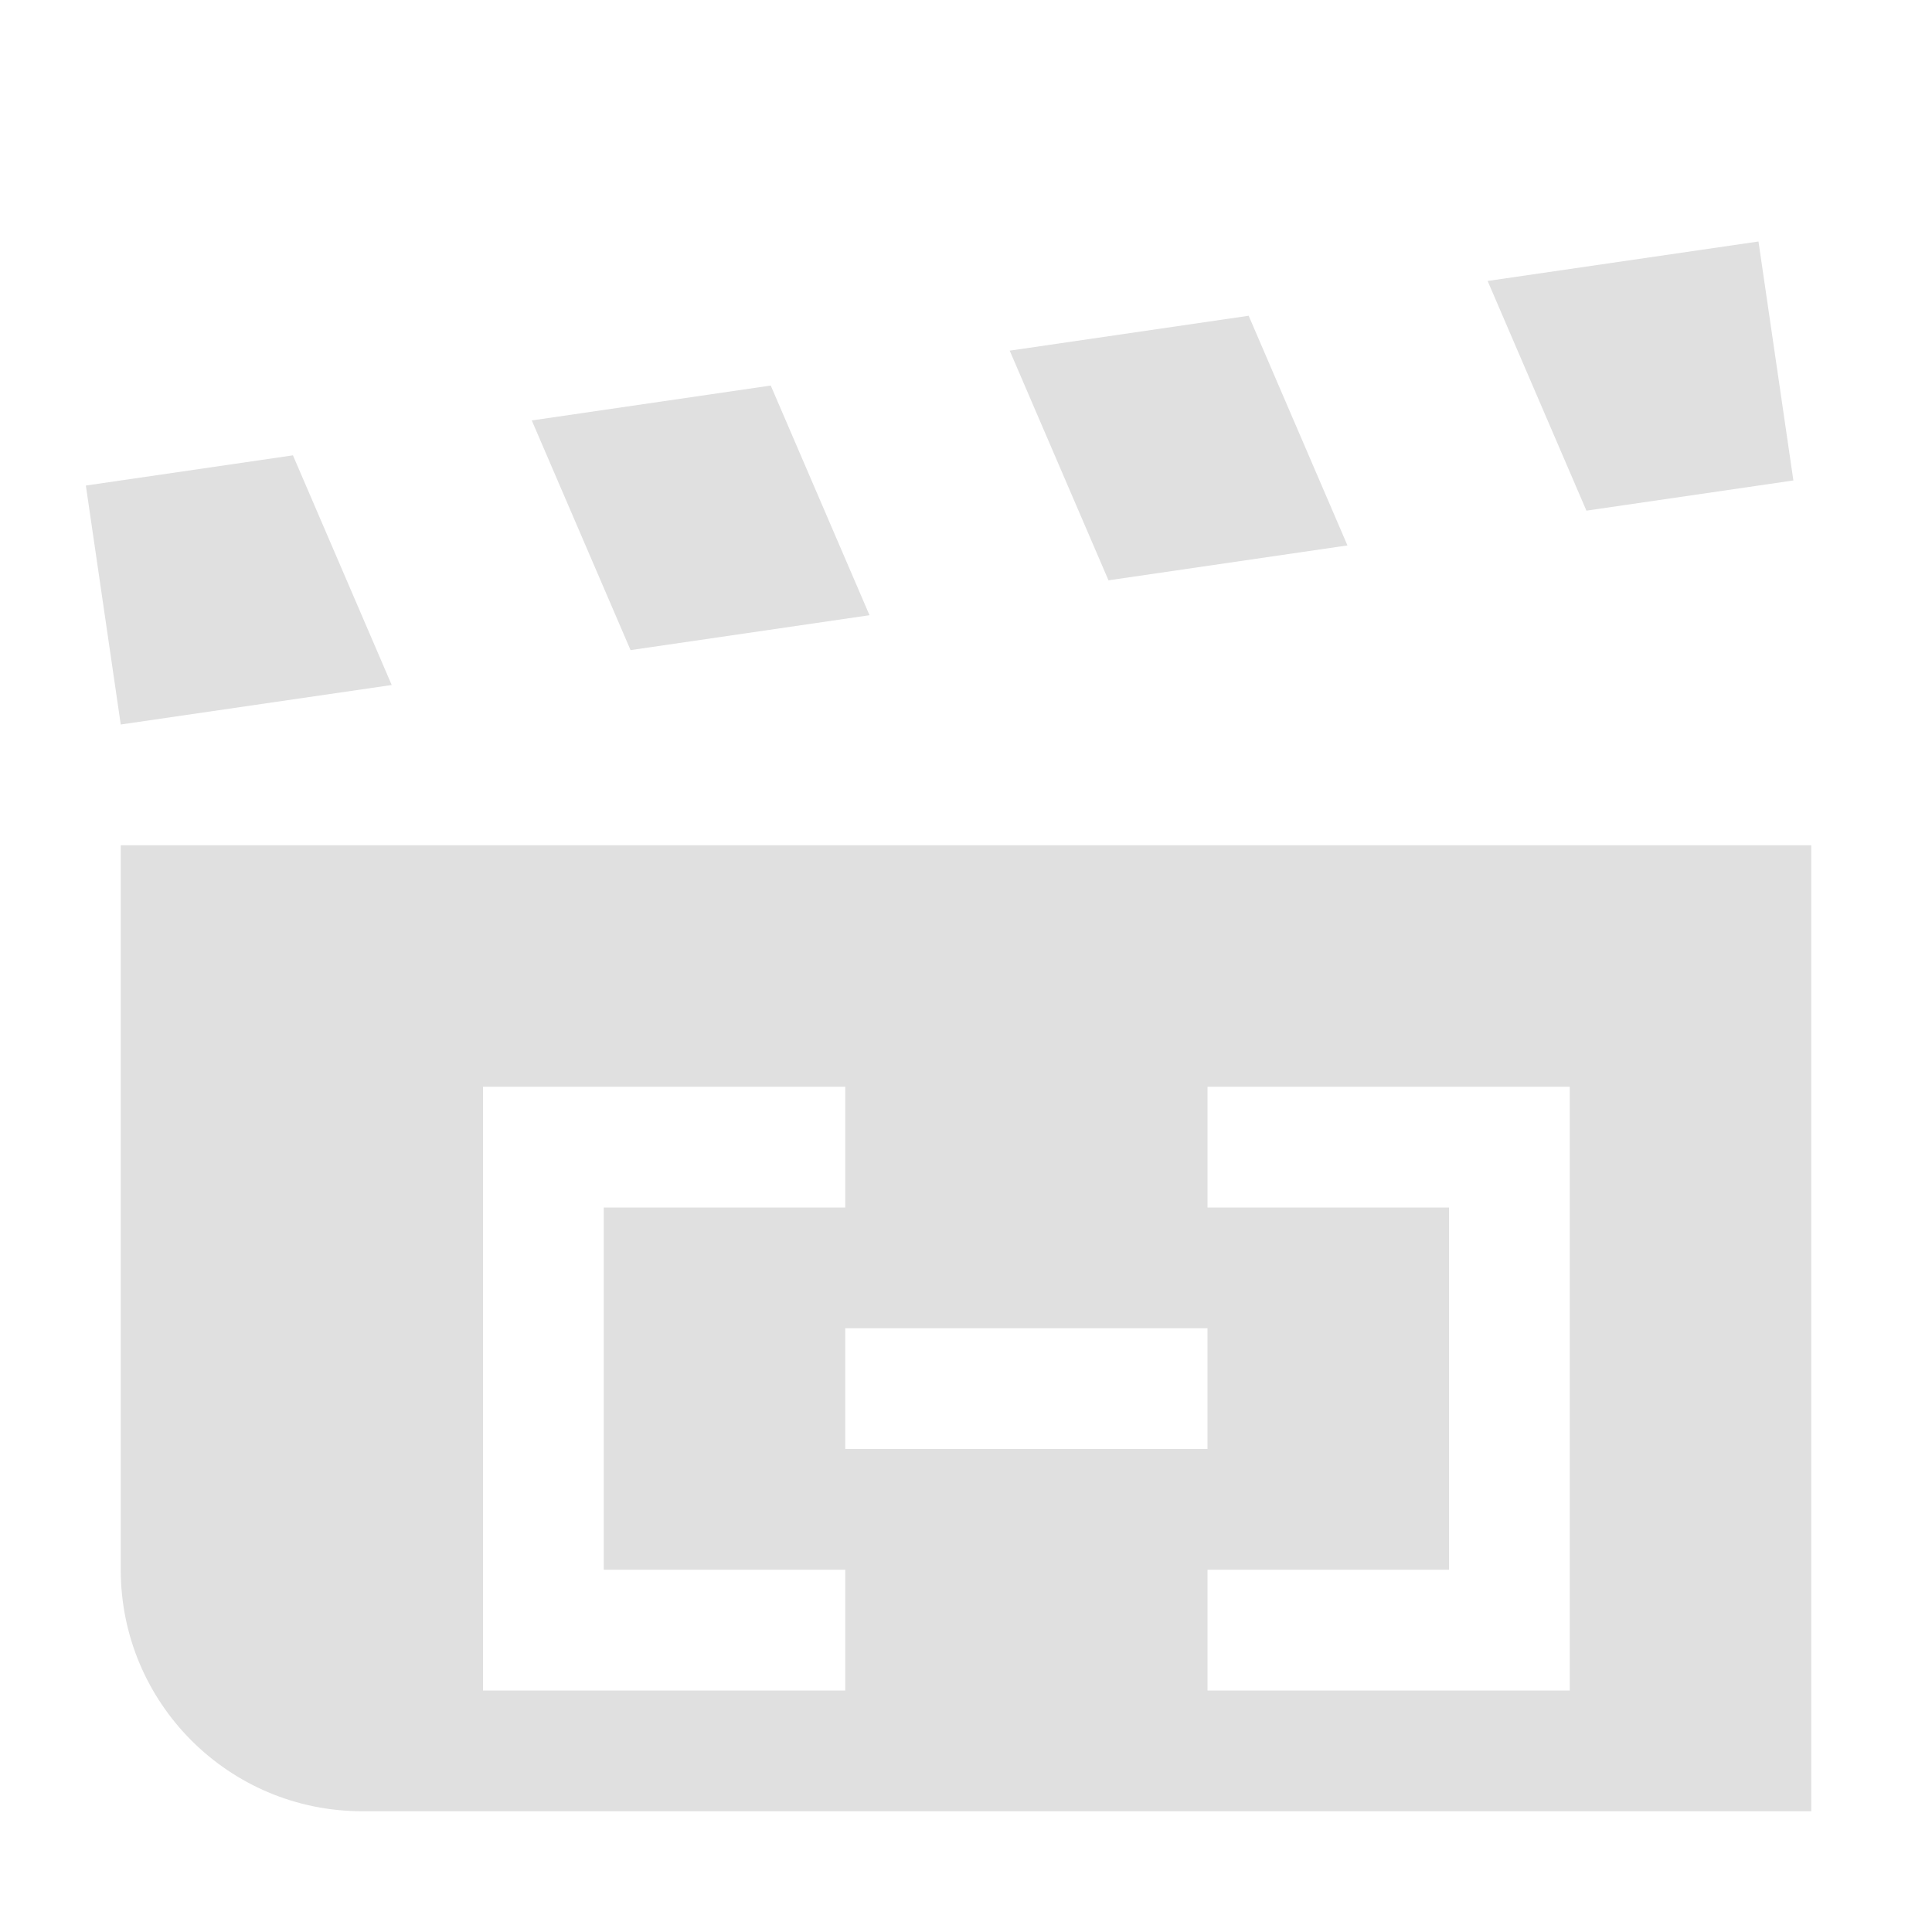
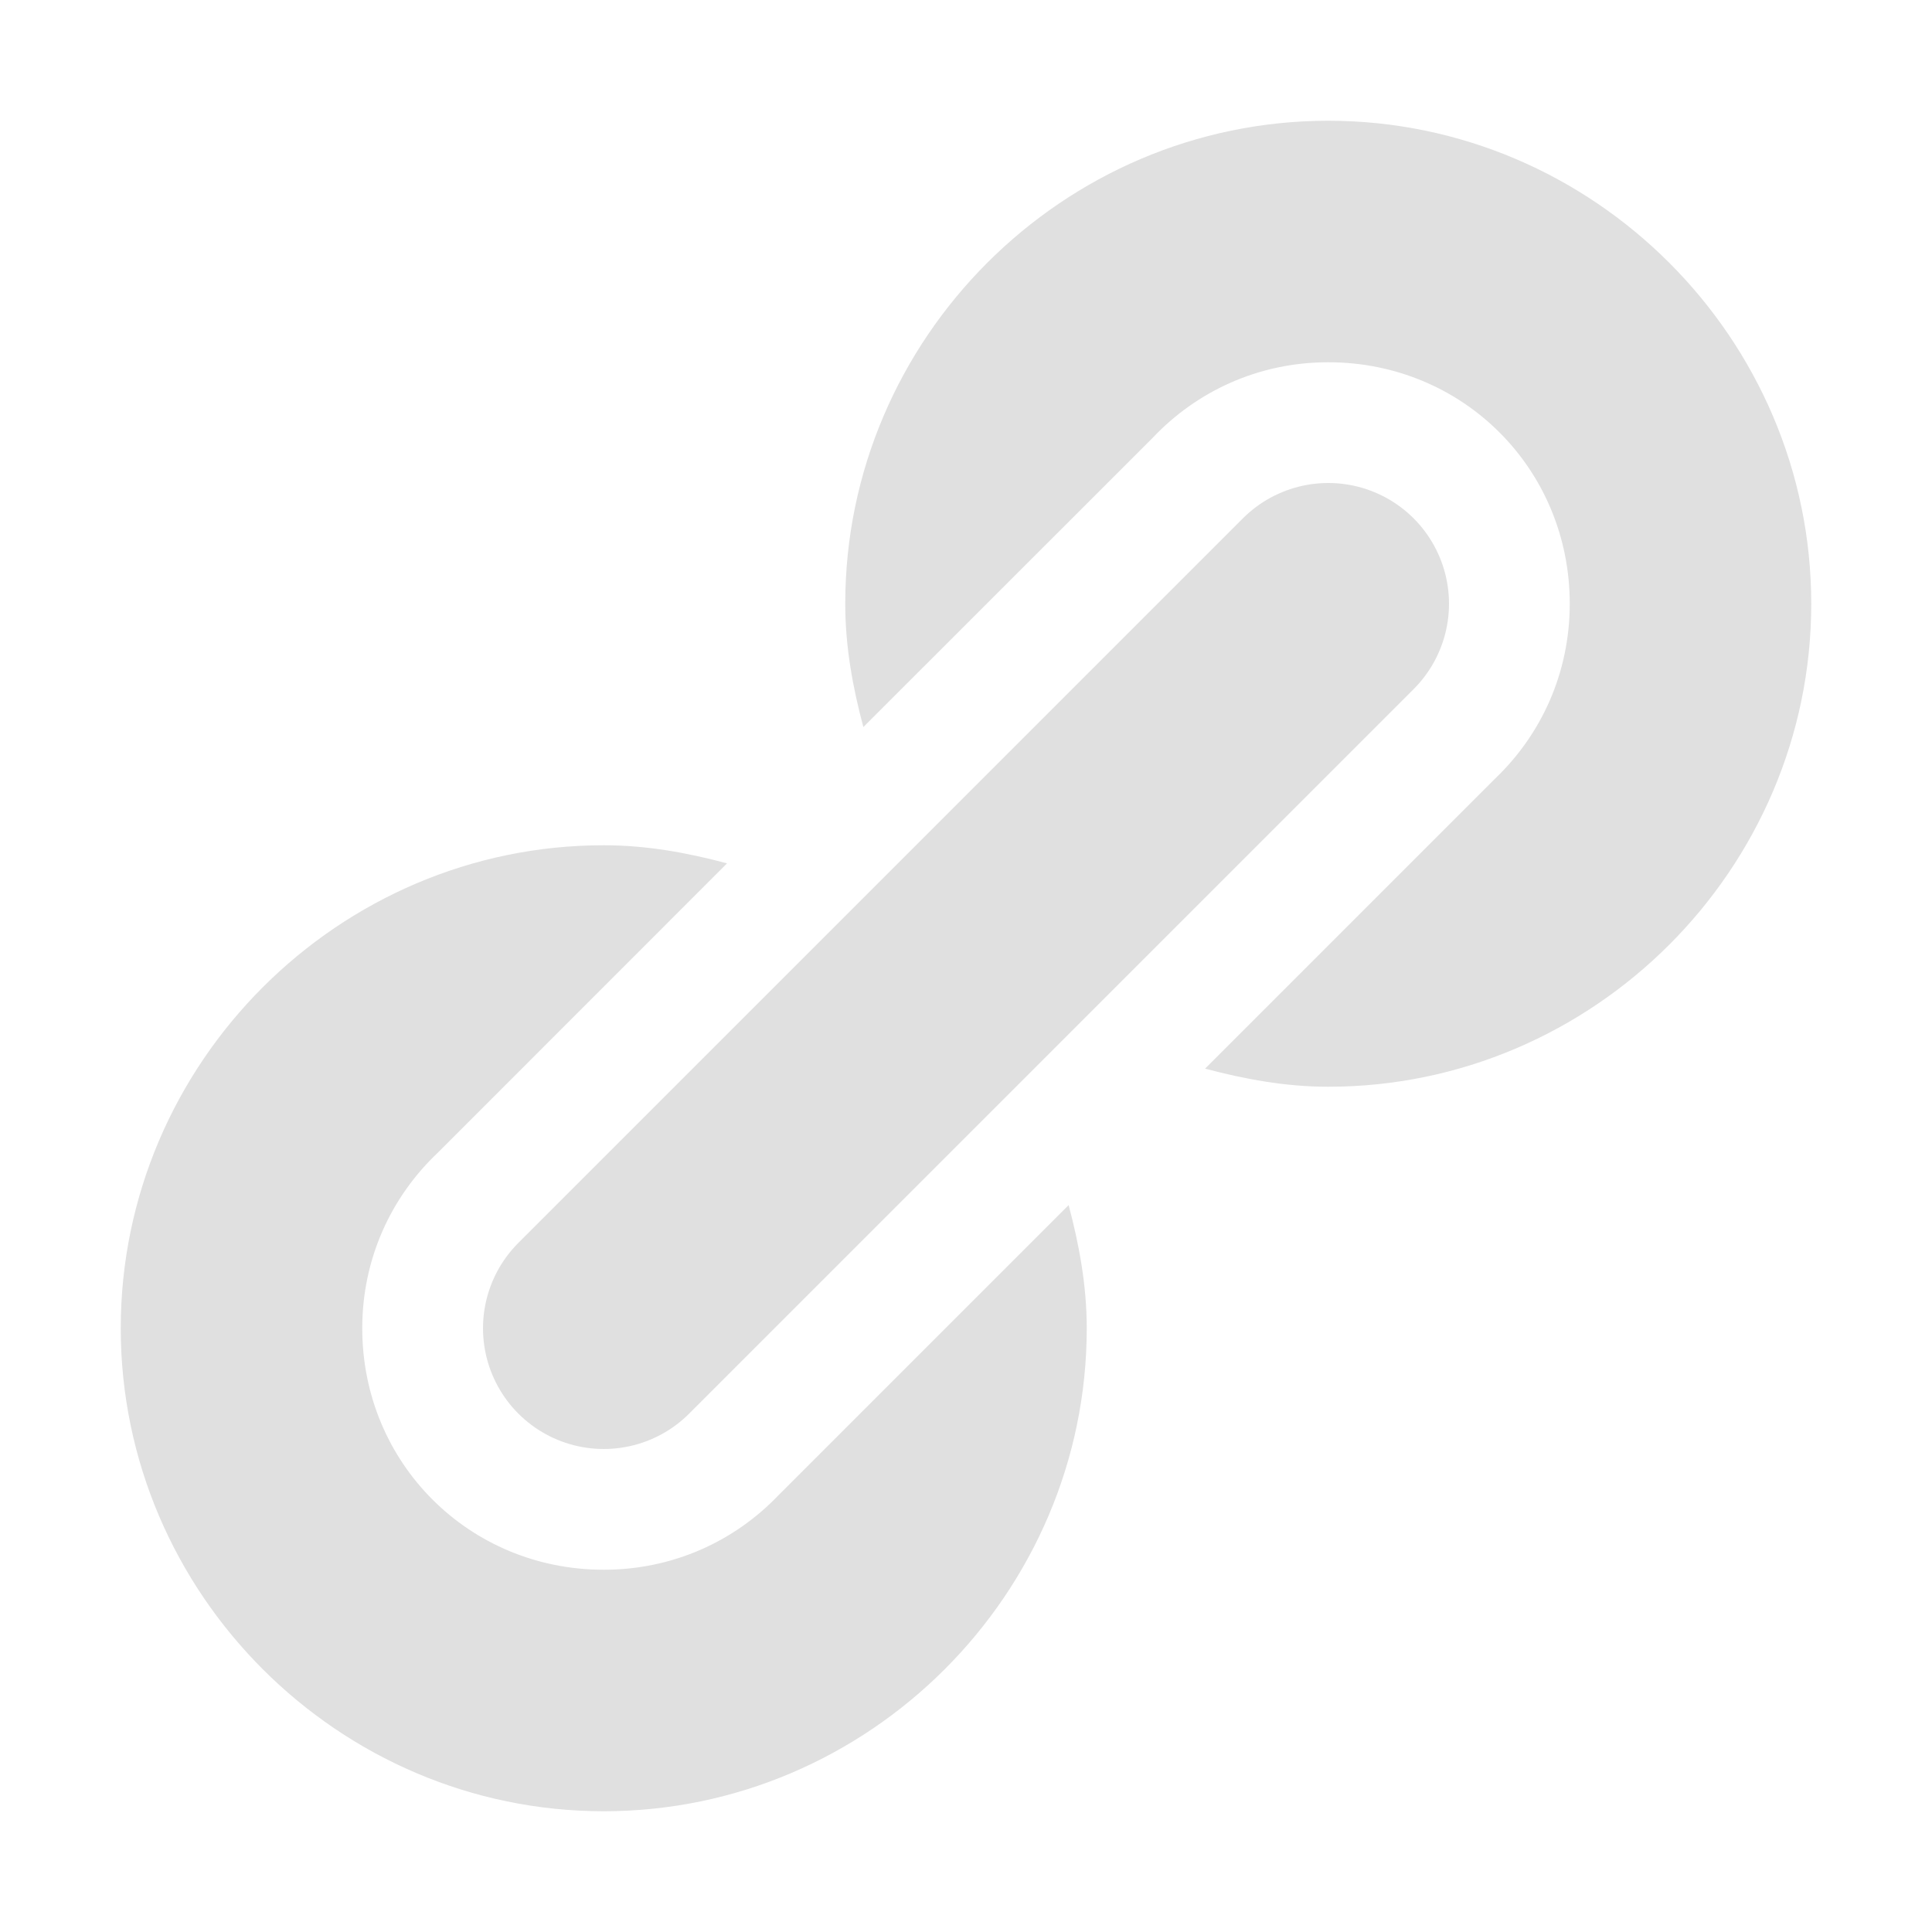
<svg xmlns="http://www.w3.org/2000/svg" width="16" height="16" viewBox="0 0 16 16" id="svg2" version="1.1">
  <defs id="defs4" />
  <g id="layer1" transform="translate(0,-1036.362)">
-     <path style="opacity:1;fill:#e0e0e0;fill-opacity:1;stroke:none;stroke-width:2;stroke-linecap:round;stroke-linejoin:round;stroke-miterlimit:4;stroke-dasharray:none;stroke-dashoffset:0;stroke-opacity:1" d="M 1 7 L 1 13 C 1 14.105 1.895 15 3 15 L 15 15 L 15 7 L 1 7 z M 4 9 L 5 9 L 7 9 L 7 10 L 5 10 L 5 13 L 7 13 L 7 14 L 5 14 L 4 14 L 4 9 z M 10 9 L 12 9 L 13 9 L 13 14 L 12 14 L 10 14 L 10 13 L 12 13 L 12 10 L 10 10 L 10 9 z M 7 11 L 10 11 L 10 12 L 7 12 L 7 11 z " transform="translate(0,1036.362)" id="rect4136" />
-     <path style="opacity:1;fill:#e0e0e0;fill-opacity:1;stroke:none;stroke-width:2;stroke-linecap:round;stroke-linejoin:round;stroke-miterlimit:4;stroke-dasharray:none;stroke-dashoffset:0;stroke-opacity:1" d="M 0.711,1040.383 1,1042.362 l 2.244,-0.327 -0.818,-1.902 -1.714,0.25 z m 3.693,-0.539 0.818,1.902 1.979,-0.289 -0.818,-1.902 -1.979,0.289 z m 3.958,-0.578 0.818,1.902 1.979,-0.289 -0.818,-1.902 -1.979,0.289 z m 3.958,-0.577 0.818,1.902 1.714,-0.25 -0.289,-1.979 -2.244,0.327 z" id="rect4138" />
+     <path style="fill:none;fill-rule:evenodd;stroke:#e0e0e0;stroke-width:2;stroke-linecap:round;stroke-linejoin:miter;stroke-opacity:1;stroke-miterlimit:4;stroke-dasharray:none" d="m 5,1047.362 6,-6" id="path4156" />
+     <path style="color:#000000;font-style:normal;font-variant:normal;font-weight:normal;font-stretch:normal;font-size:medium;line-height:normal;font-family:sans-serif;text-indent:0;text-align:start;text-decoration:none;text-decoration-line:none;text-decoration-style:solid;text-decoration-color:#000000;letter-spacing:normal;word-spacing:normal;text-transform:none;direction:ltr;block-progression:tb;writing-mode:lr-tb;baseline-shift:baseline;text-anchor:start;white-space:normal;clip-rule:nonzero;display:inline;overflow:visible;visibility:visible;opacity:1;isolation:auto;mix-blend-mode:normal;color-interpolation:sRGB;color-interpolation-filters:linearRGB;solid-color:#000000;solid-opacity:1;fill:#e0e0e0;fill-opacity:1;fill-rule:nonzero;stroke:none;stroke-width:2;stroke-linecap:round;stroke-linejoin:round;stroke-miterlimit:4;stroke-dasharray:none;stroke-dashoffset:0;stroke-opacity:1;color-rendering:auto;image-rendering:auto;shape-rendering:auto;text-rendering:auto;enable-background:accumulate" d="M 11 1 C 8.803 1 7 2.803 7 5 C 7 5.355 7.062 5.693 7.15 6.021 L 9.545 3.627 C 9.908 3.242 10.421 3 11 3 C 12.116 3 13 3.884 13 5 C 13 5.574 12.763 6.083 12.385 6.445 L 9.98 8.85 C 10.308 8.937 10.646 9 11 9 C 13.197 9 15 7.197 15 5 C 15 2.803 13.197 1 11 1 z M 5 7 C 2.803 7 1 8.803 1 11 C 1 13.197 2.803 15 5 15 C 7.197 15 9 13.197 9 11 C 9 10.646 8.937 10.308 8.85 9.98 L 6.445 12.385 C 6.083 12.763 5.574 13 5 13 C 3.884 13 3 12.116 3 11 C 3 10.421 3.242 9.908 3.627 9.545 L 6.021 7.15 C 5.693 7.062 5.355 7 5 7 z " transform="translate(0,1036.362)" id="path4137" />
  </g>
</svg>
